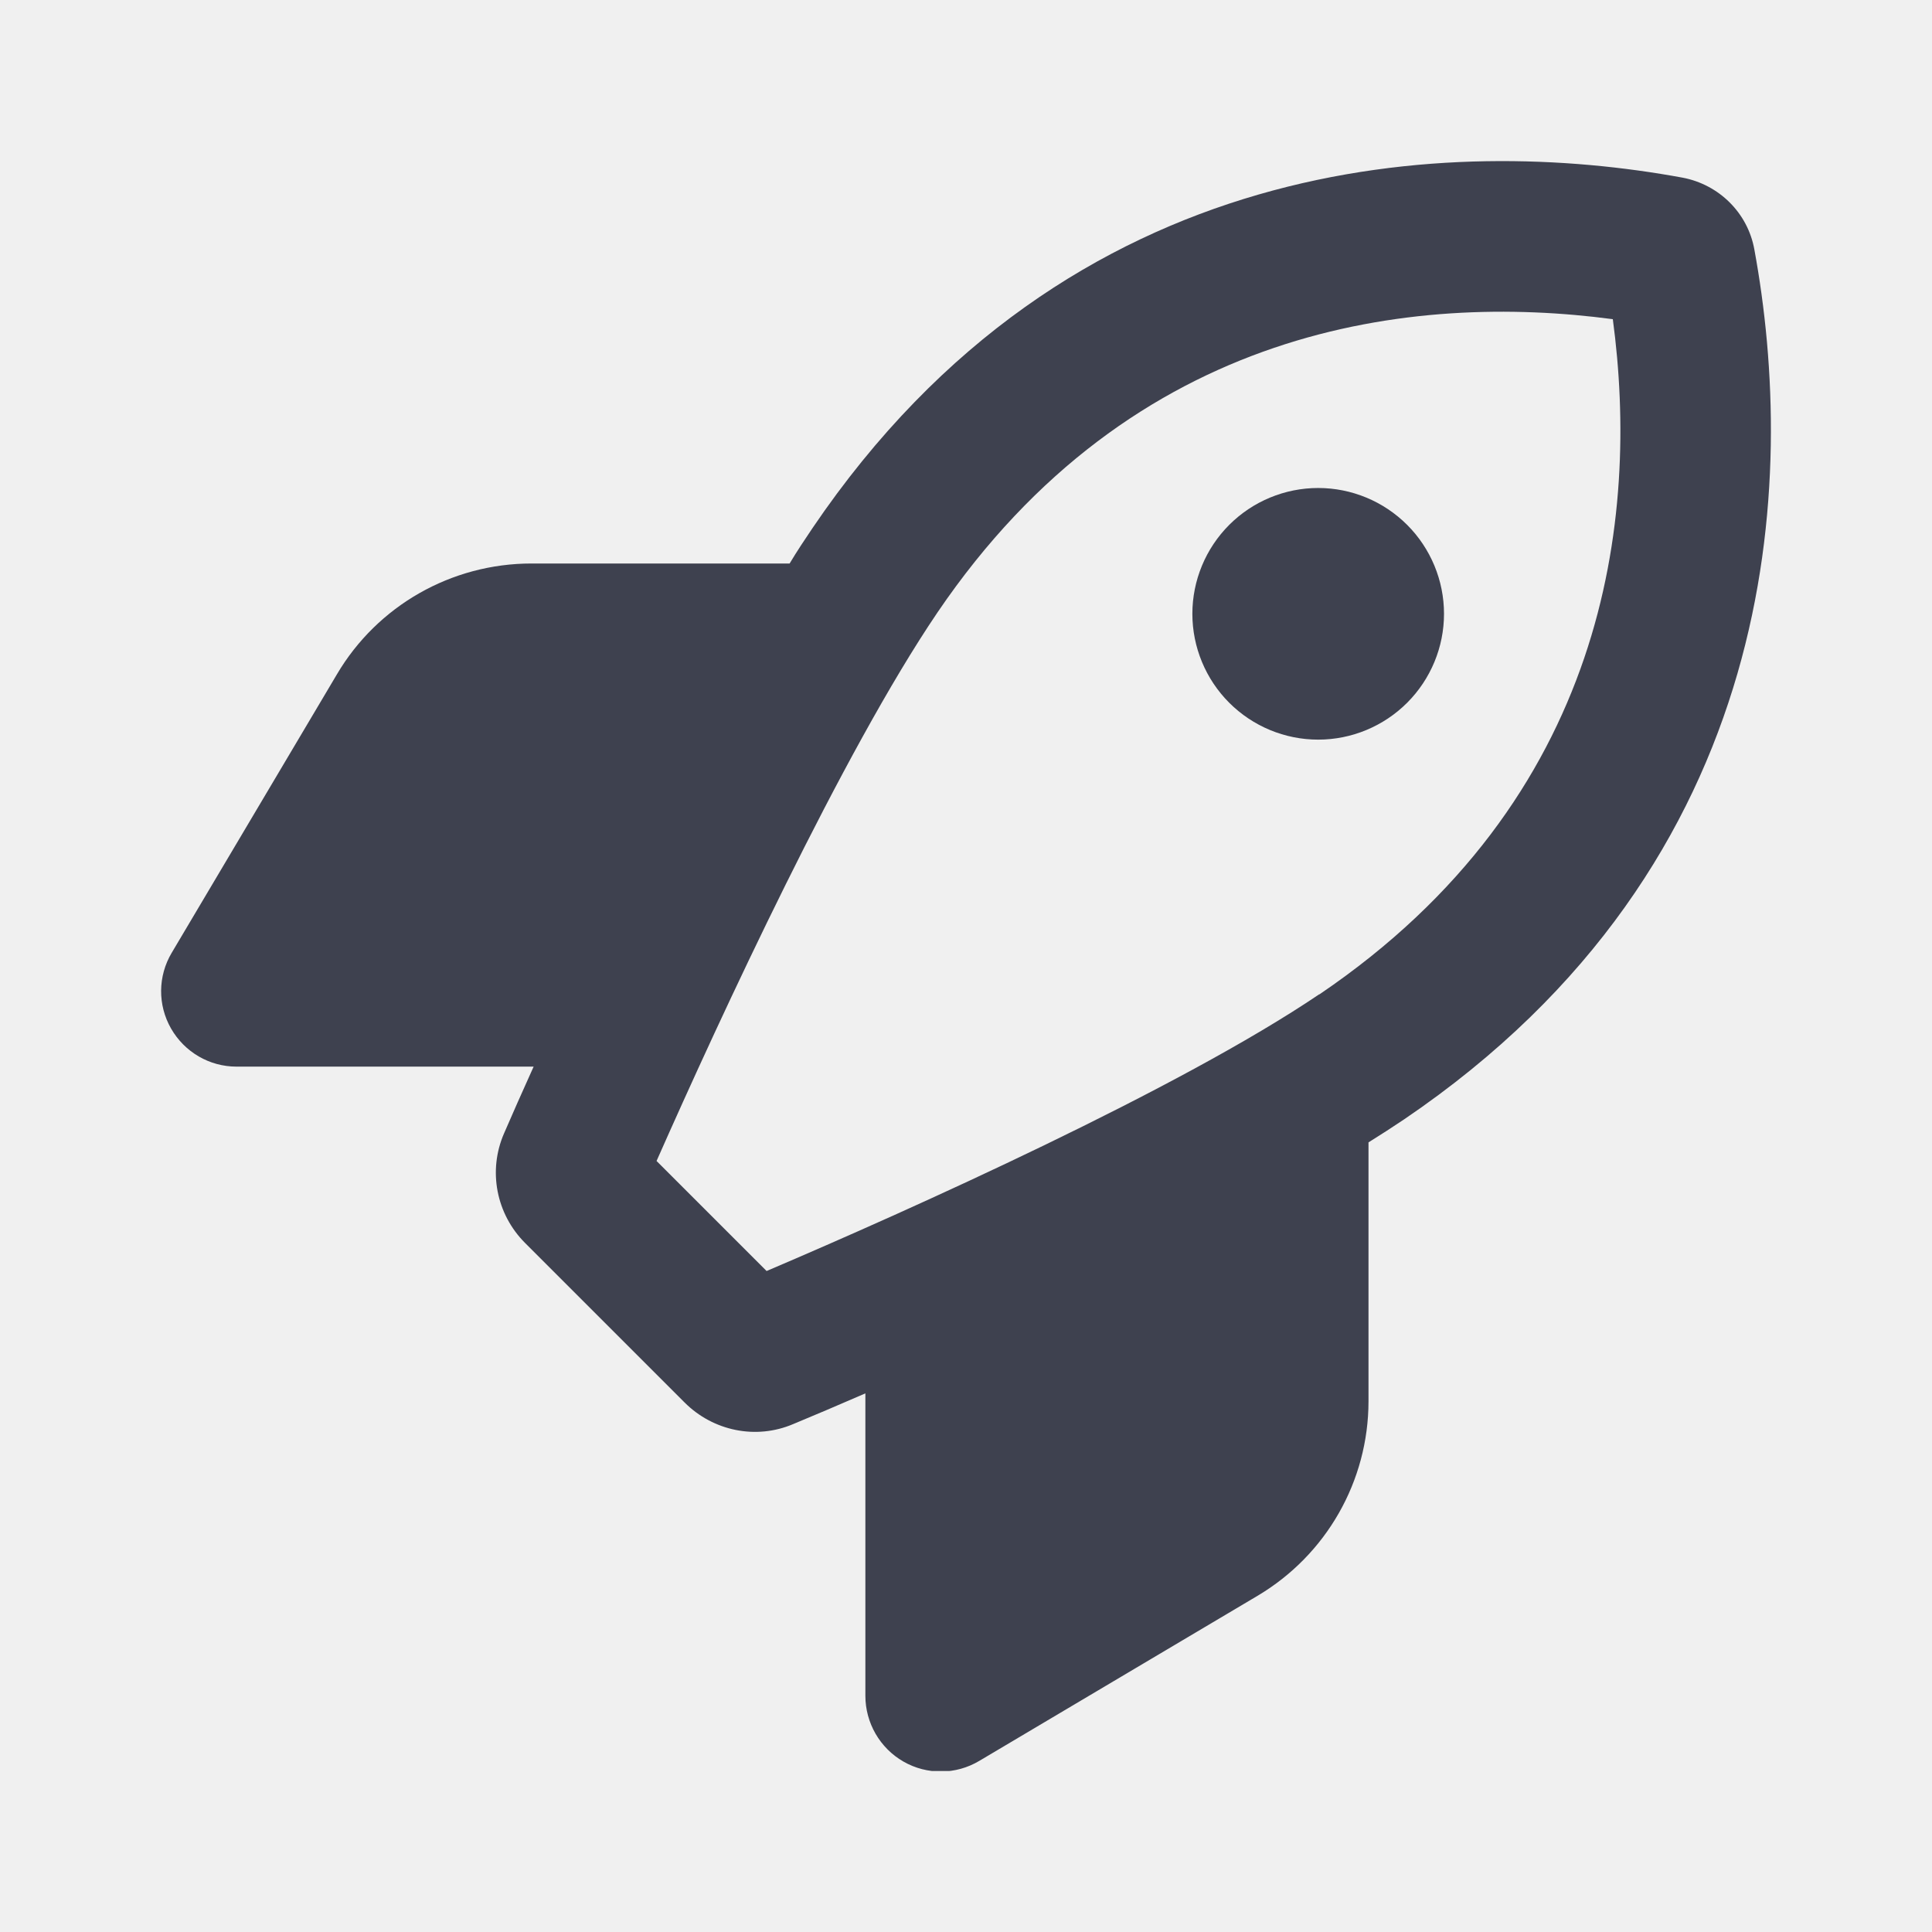
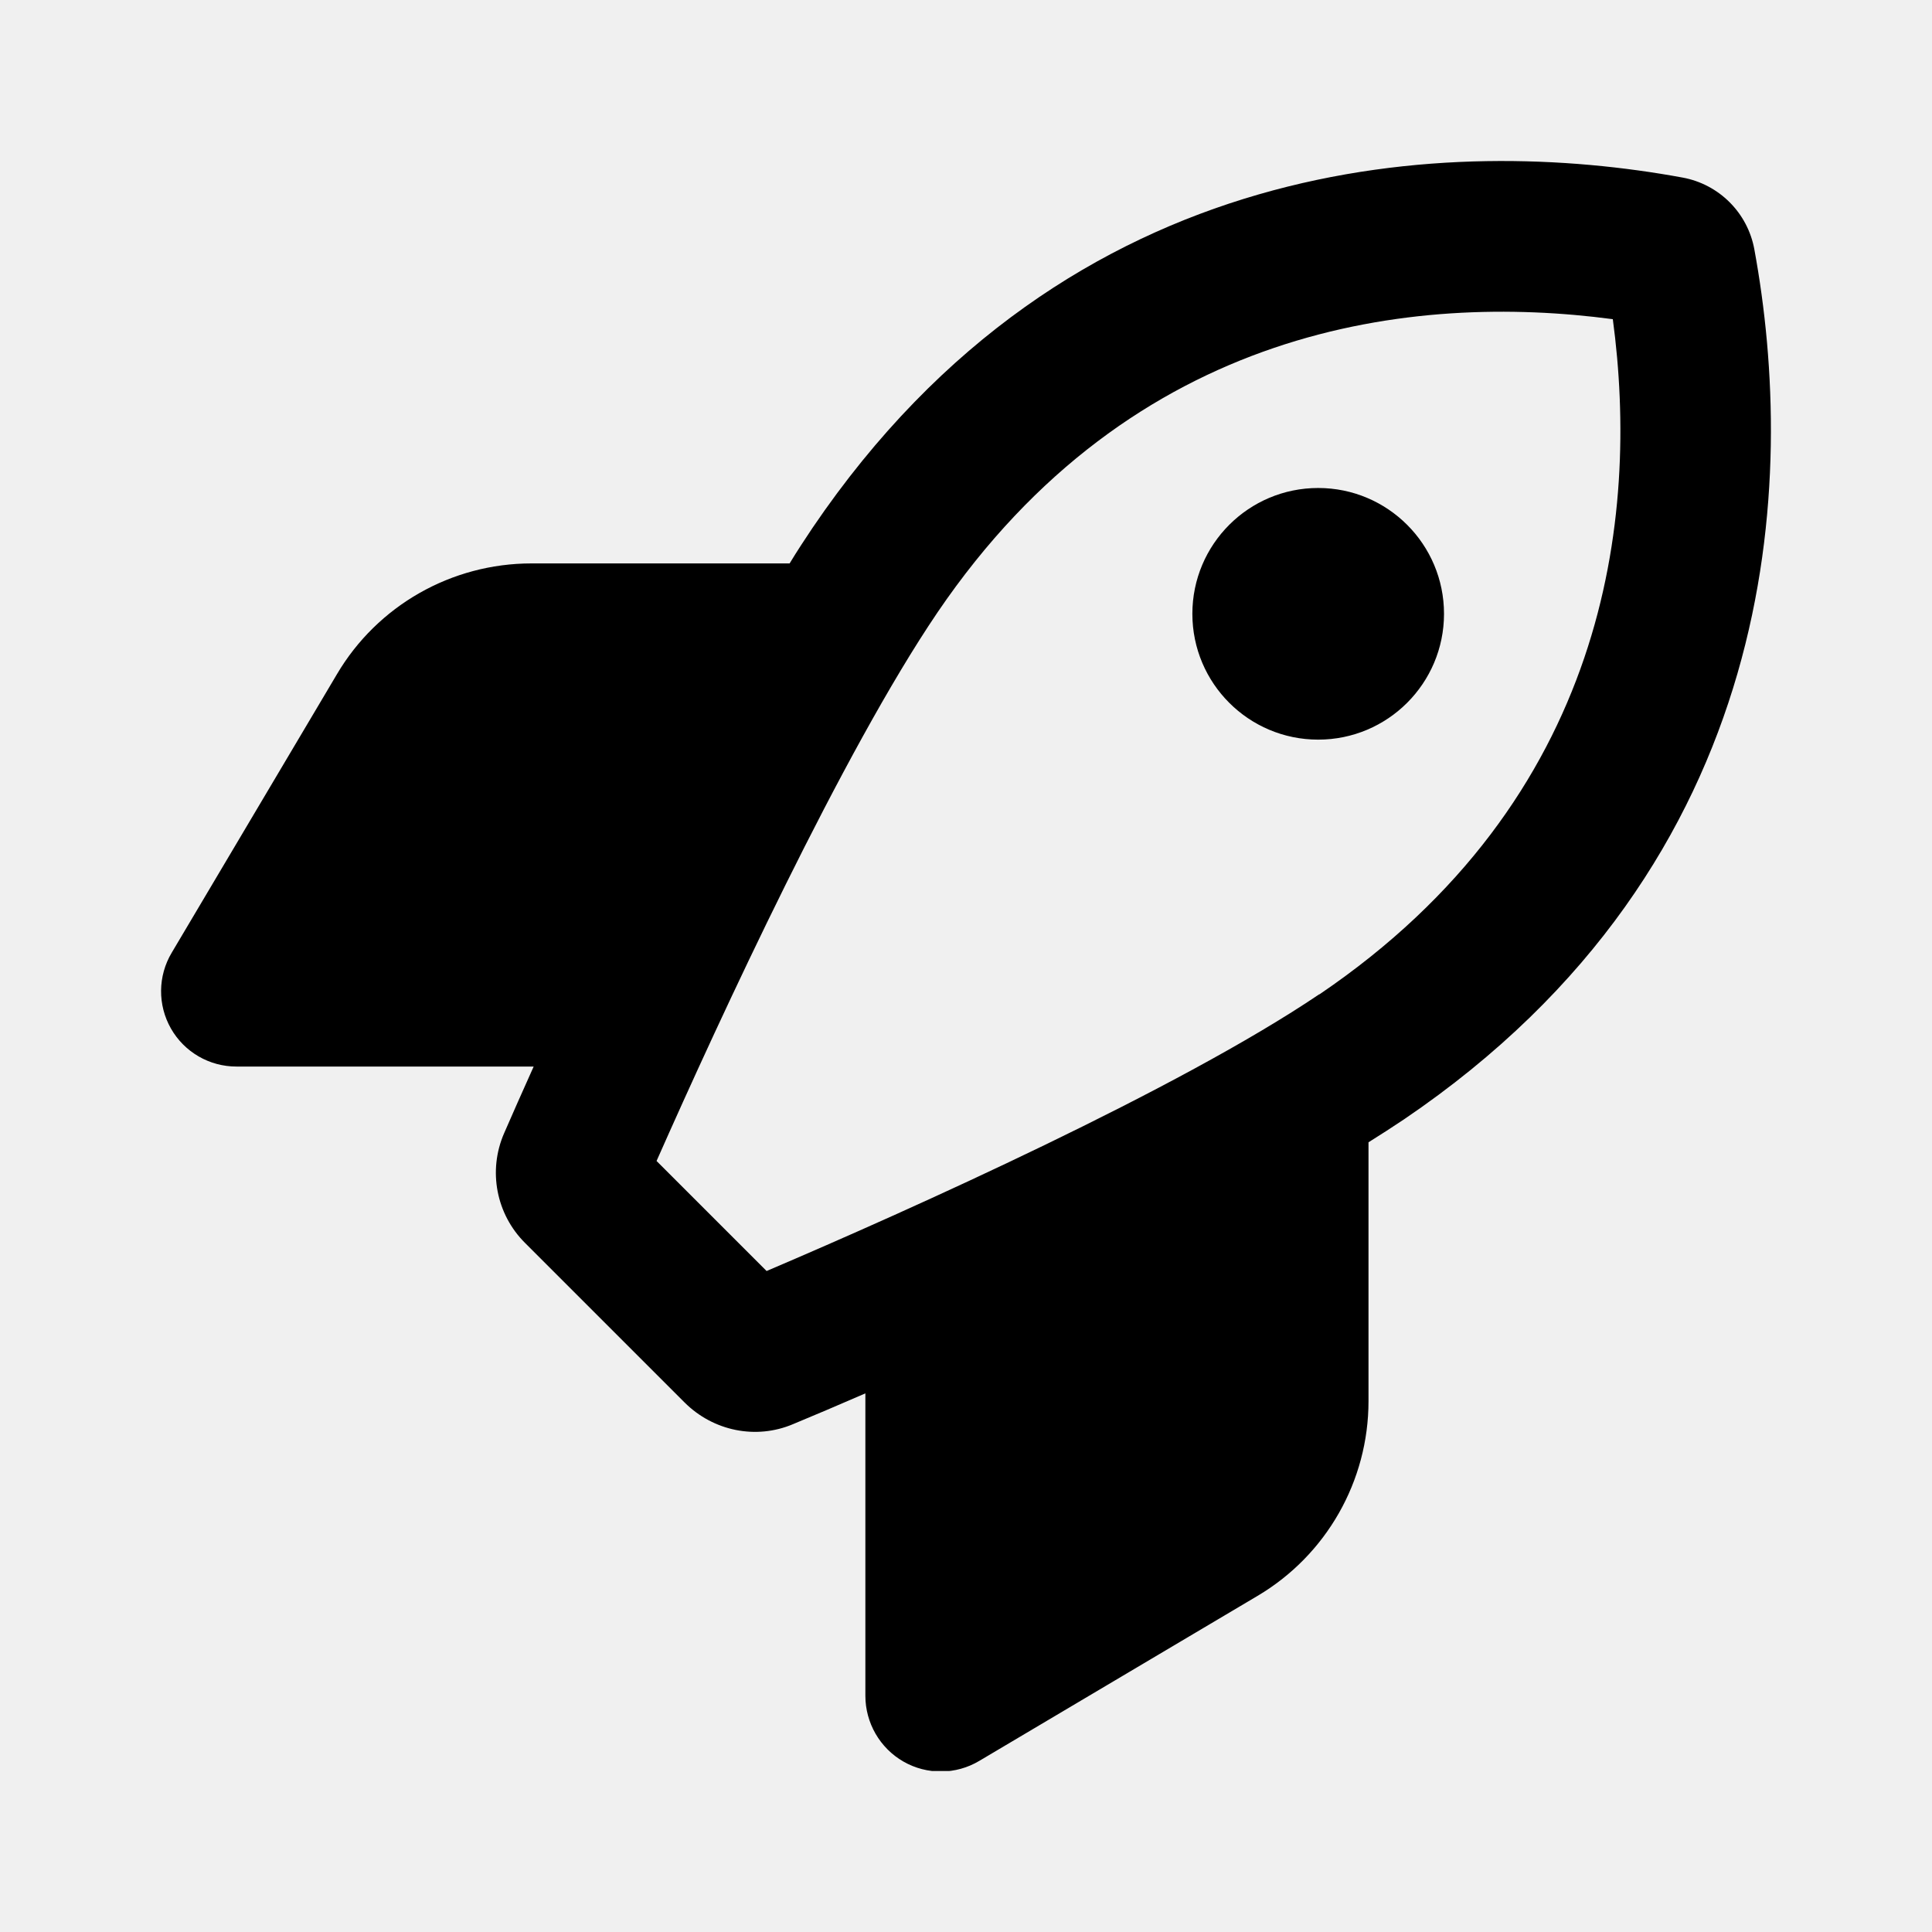
- <svg xmlns="http://www.w3.org/2000/svg" width="24" height="24" viewBox="0 0 24 24" fill="none">
-   <g clip-path="url(#clip0_4_1891)">
-     <path d="M16.387 12.352C14.649 13.527 11.336 15.016 9.523 15.789L8.156 14.422C8.953 12.621 10.469 9.344 11.645 7.609C14.074 4.031 17.562 3.637 20.035 3.965C20.367 6.438 19.969 9.926 16.391 12.352H16.387ZM6.629 13.25C6.488 13.562 6.363 13.844 6.262 14.078C6.059 14.543 6.164 15.082 6.523 15.441L8.504 17.422C8.859 17.777 9.391 17.887 9.852 17.691C10.105 17.586 10.41 17.457 10.75 17.309V21.066C10.75 21.402 10.93 21.715 11.223 21.883C11.516 22.051 11.875 22.047 12.164 21.875L15.621 19.824C16.477 19.316 17 18.398 17 17.406V14.191C17.156 14.094 17.301 14 17.441 13.906C22.16 10.707 22.316 5.941 21.793 3.098C21.711 2.645 21.355 2.293 20.902 2.207C18.059 1.684 13.293 1.84 10.094 6.559C10 6.699 9.902 6.844 9.809 7H6.602C5.609 7 4.688 7.523 4.184 8.379L2.133 11.836C1.961 12.125 1.957 12.484 2.125 12.777C2.293 13.07 2.602 13.25 2.938 13.25H6.629ZM17.938 7.625C17.938 7.211 17.773 6.813 17.48 6.52C17.187 6.227 16.789 6.062 16.375 6.062C15.961 6.062 15.563 6.227 15.27 6.52C14.977 6.813 14.812 7.211 14.812 7.625C14.812 8.039 14.977 8.437 15.27 8.73C15.563 9.023 15.961 9.188 16.375 9.188C16.789 9.188 17.187 9.023 17.48 8.73C17.773 8.437 17.938 8.039 17.938 7.625Z" fill="#3E414F" />
+ <svg xmlns="http://www.w3.org/2000/svg" width="24" height="24" fill="currentColor" viewBox="0 0 24 24">
+   <g clip-path="url(#a)">
+     <path d="M16.387 12.352c-1.739 1.175-5.051 2.664-6.864 3.437l-1.367-1.367c.797-1.8 2.313-5.078 3.489-6.813 2.43-3.578 5.918-3.972 8.39-3.644.332 2.473-.066 5.96-3.644 8.387h-.004Zm-9.758.898c-.14.313-.266.594-.367.828a1.23 1.23 0 0 0 .261 1.363l1.98 1.98c.356.356.888.466 1.349.27.253-.105.558-.234.898-.382v3.757c0 .336.18.649.473.817a.933.933 0 0 0 .941-.008l3.457-2.05A2.811 2.811 0 0 0 17 17.405v-3.215c.156-.097.3-.191.441-.285 4.72-3.199 4.875-7.965 4.352-10.808a1.11 1.11 0 0 0-.89-.891c-2.844-.523-7.61-.367-10.81 4.352-.093.14-.19.285-.284.441H6.602c-.993 0-1.914.523-2.418 1.379l-2.051 3.457a.935.935 0 0 0 .805 1.414h3.69Zm11.309-5.625a1.563 1.563 0 1 0-3.126 0 1.563 1.563 0 0 0 3.126 0Z" />
  </g>
  <defs>
-     <clipPath id="clip0_4_1891">
-       <rect width="20" height="20" fill="white" transform="translate(2 2)" />
+     <clipPath id="a">
+       <path d="M2 2h20v20H2z" />
    </clipPath>
  </defs>
</svg>
